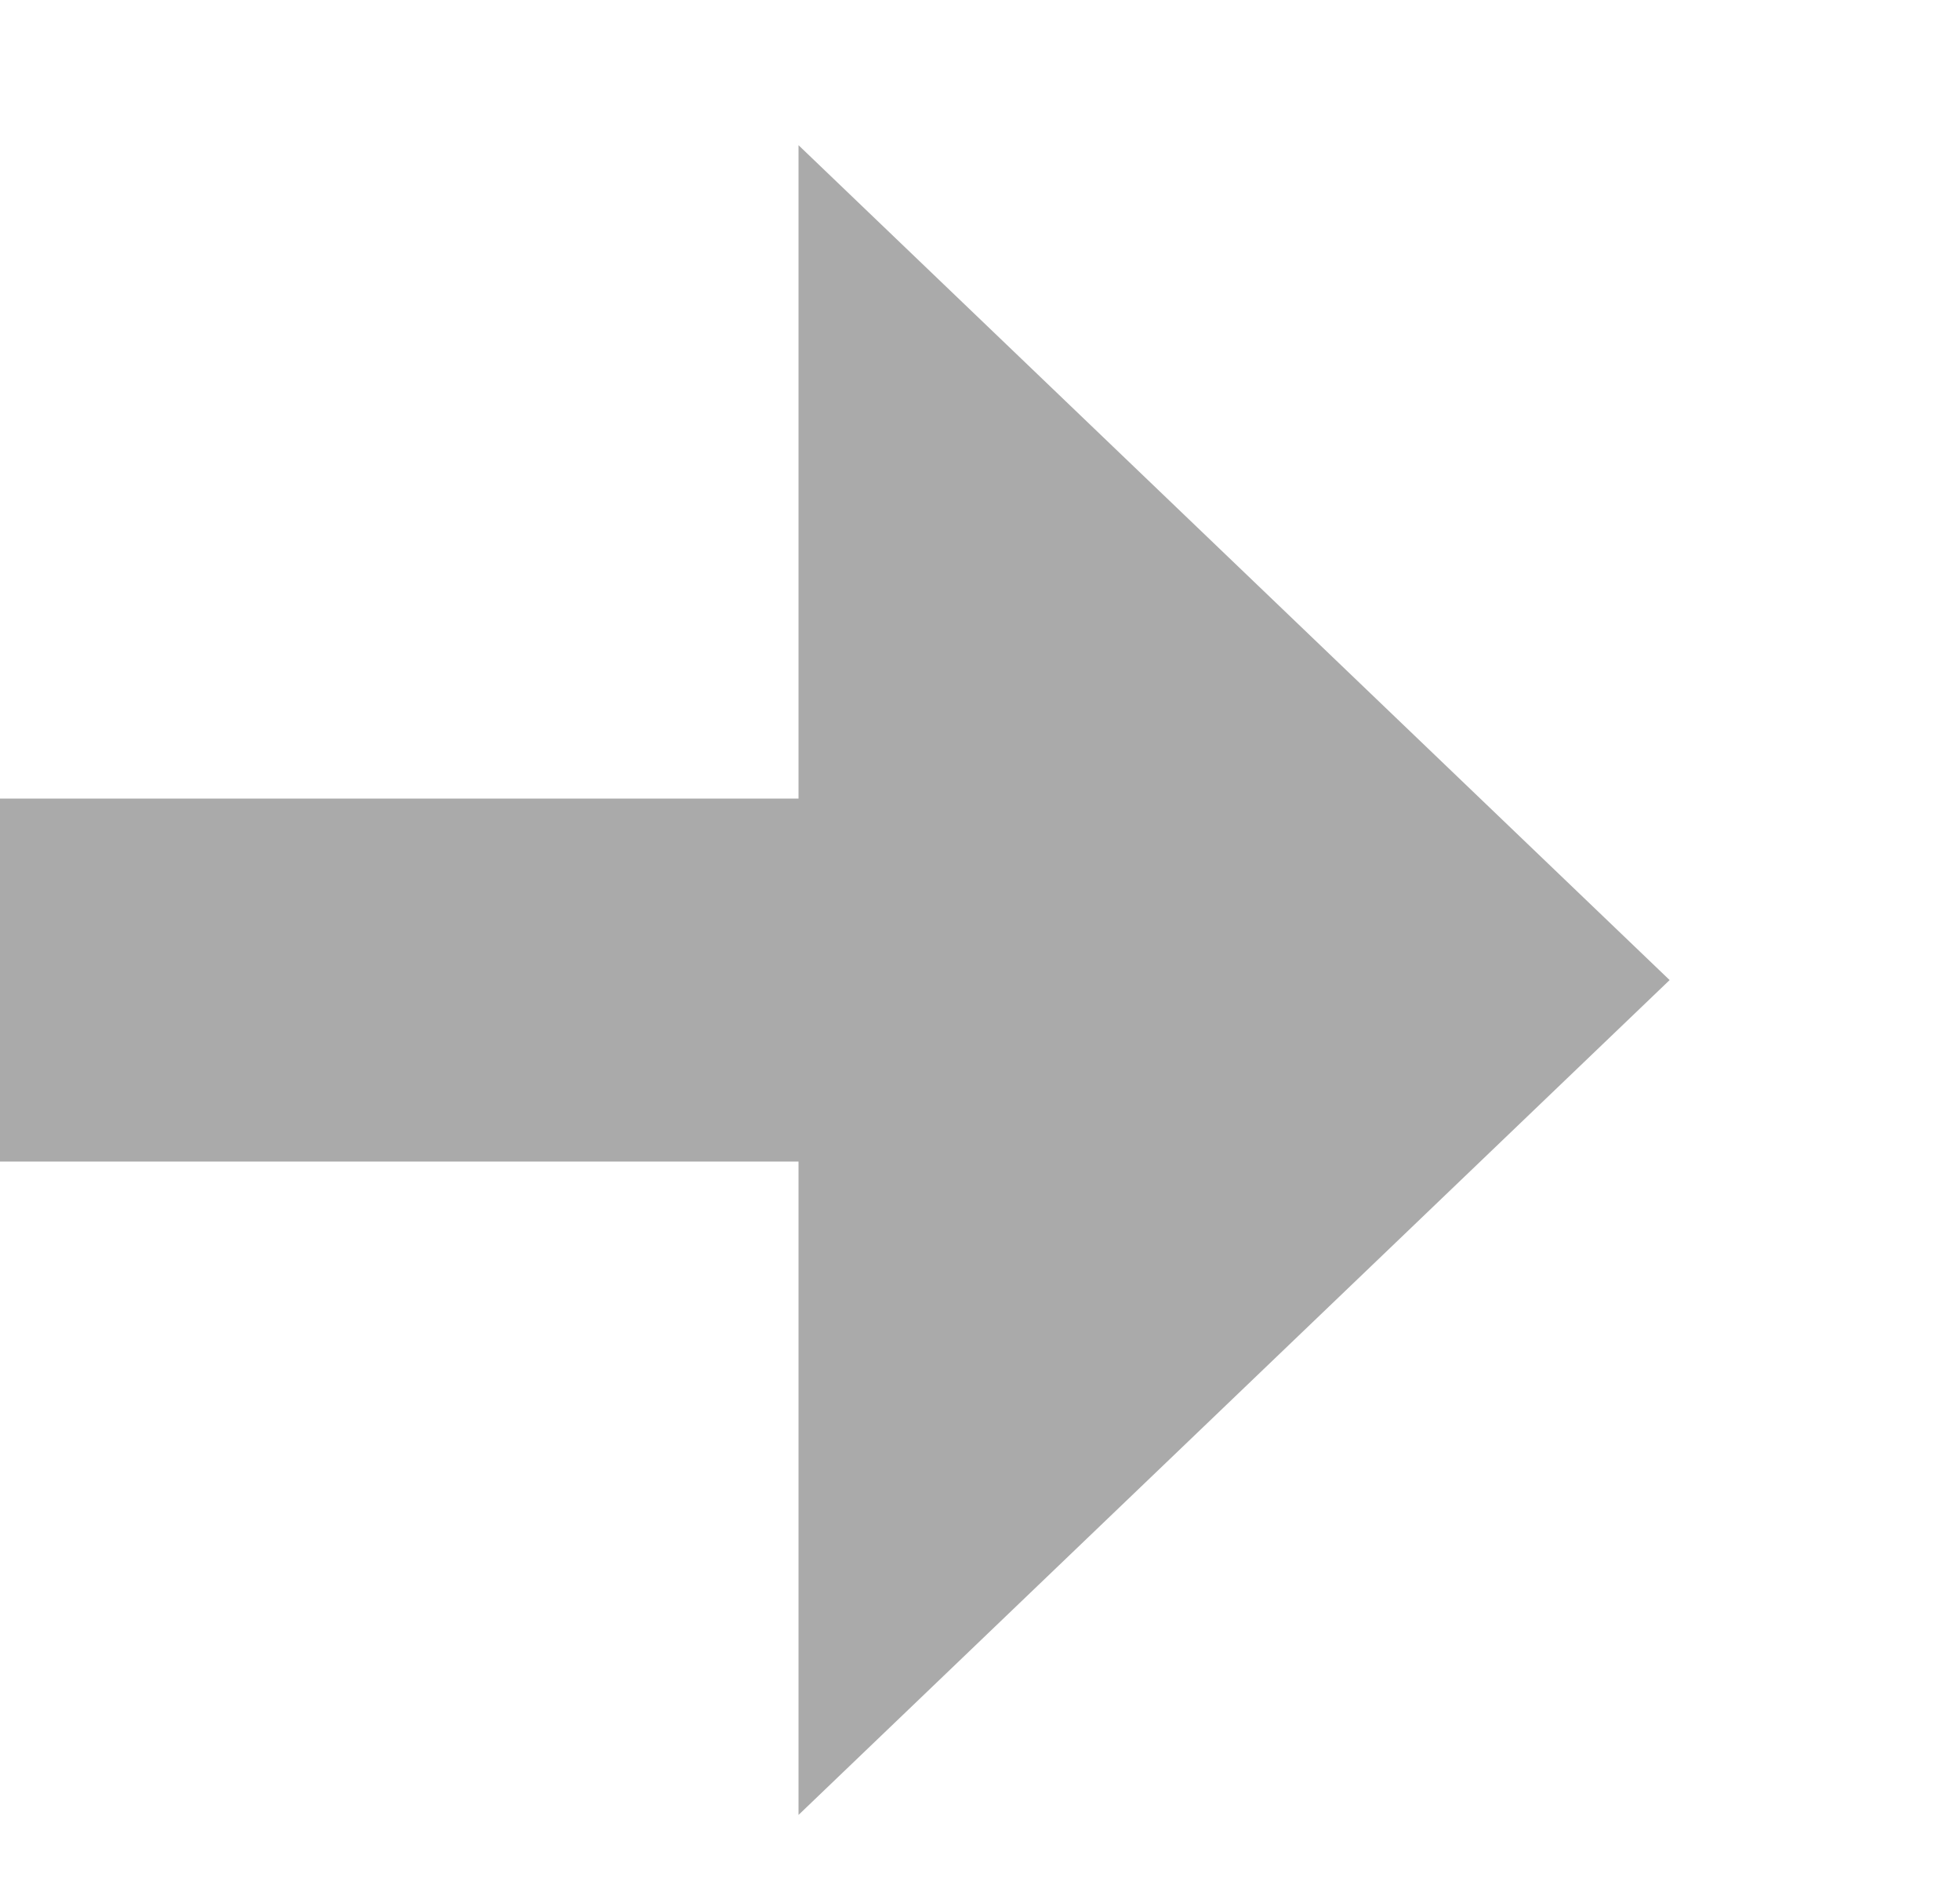
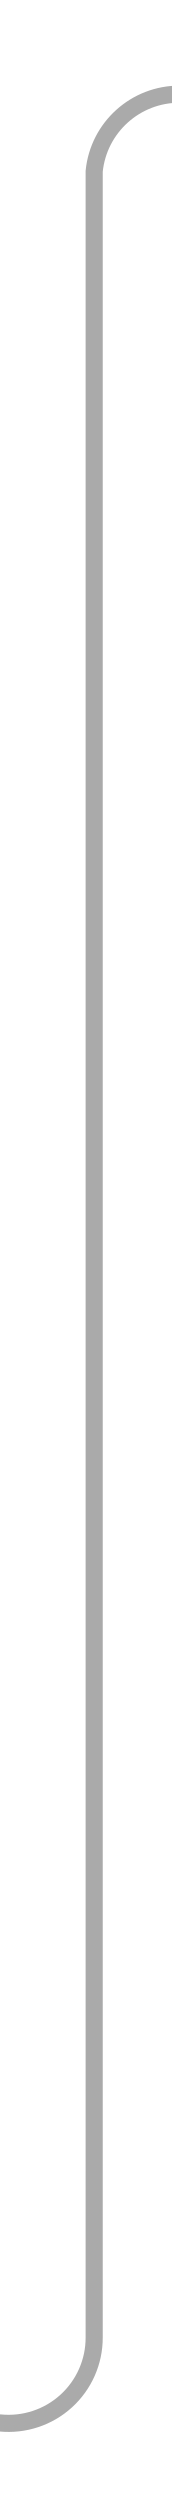
- <svg xmlns="http://www.w3.org/2000/svg" version="1.1" width="27px" height="26px" preserveAspectRatio="xMinYMid meet" viewBox="727 616  27 24">
-   <path d="M 682 628.5  L 741 628.5  " stroke-width="5" stroke="#aaaaaa" fill="none" />
-   <path d="M 738 640  L 750 628.5  L 738 617  L 738 640  Z " fill-rule="nonzero" fill="#aaaaaa" stroke="none" />
+ <svg xmlns="http://www.w3.org/2000/svg" version="1.1" width="10px" height="146px" preserveAspectRatio="xMidYMin meet" viewBox="615 250  8 146">
+   <path d="M 547 391.5  L 614 391.5  A 5 5 0 0 0 619.5 386.5 L 619.5 260  A 5 5 0 0 1 624.5 255.5 L 692 255.5  " stroke-width="1" stroke="#aaaaaa" fill="none" />
+   <path d="M 691 261.8  L 697 255.5  L 691 249.2  L 691 261.8  Z " fill-rule="nonzero" fill="#aaaaaa" stroke="none" />
</svg>
